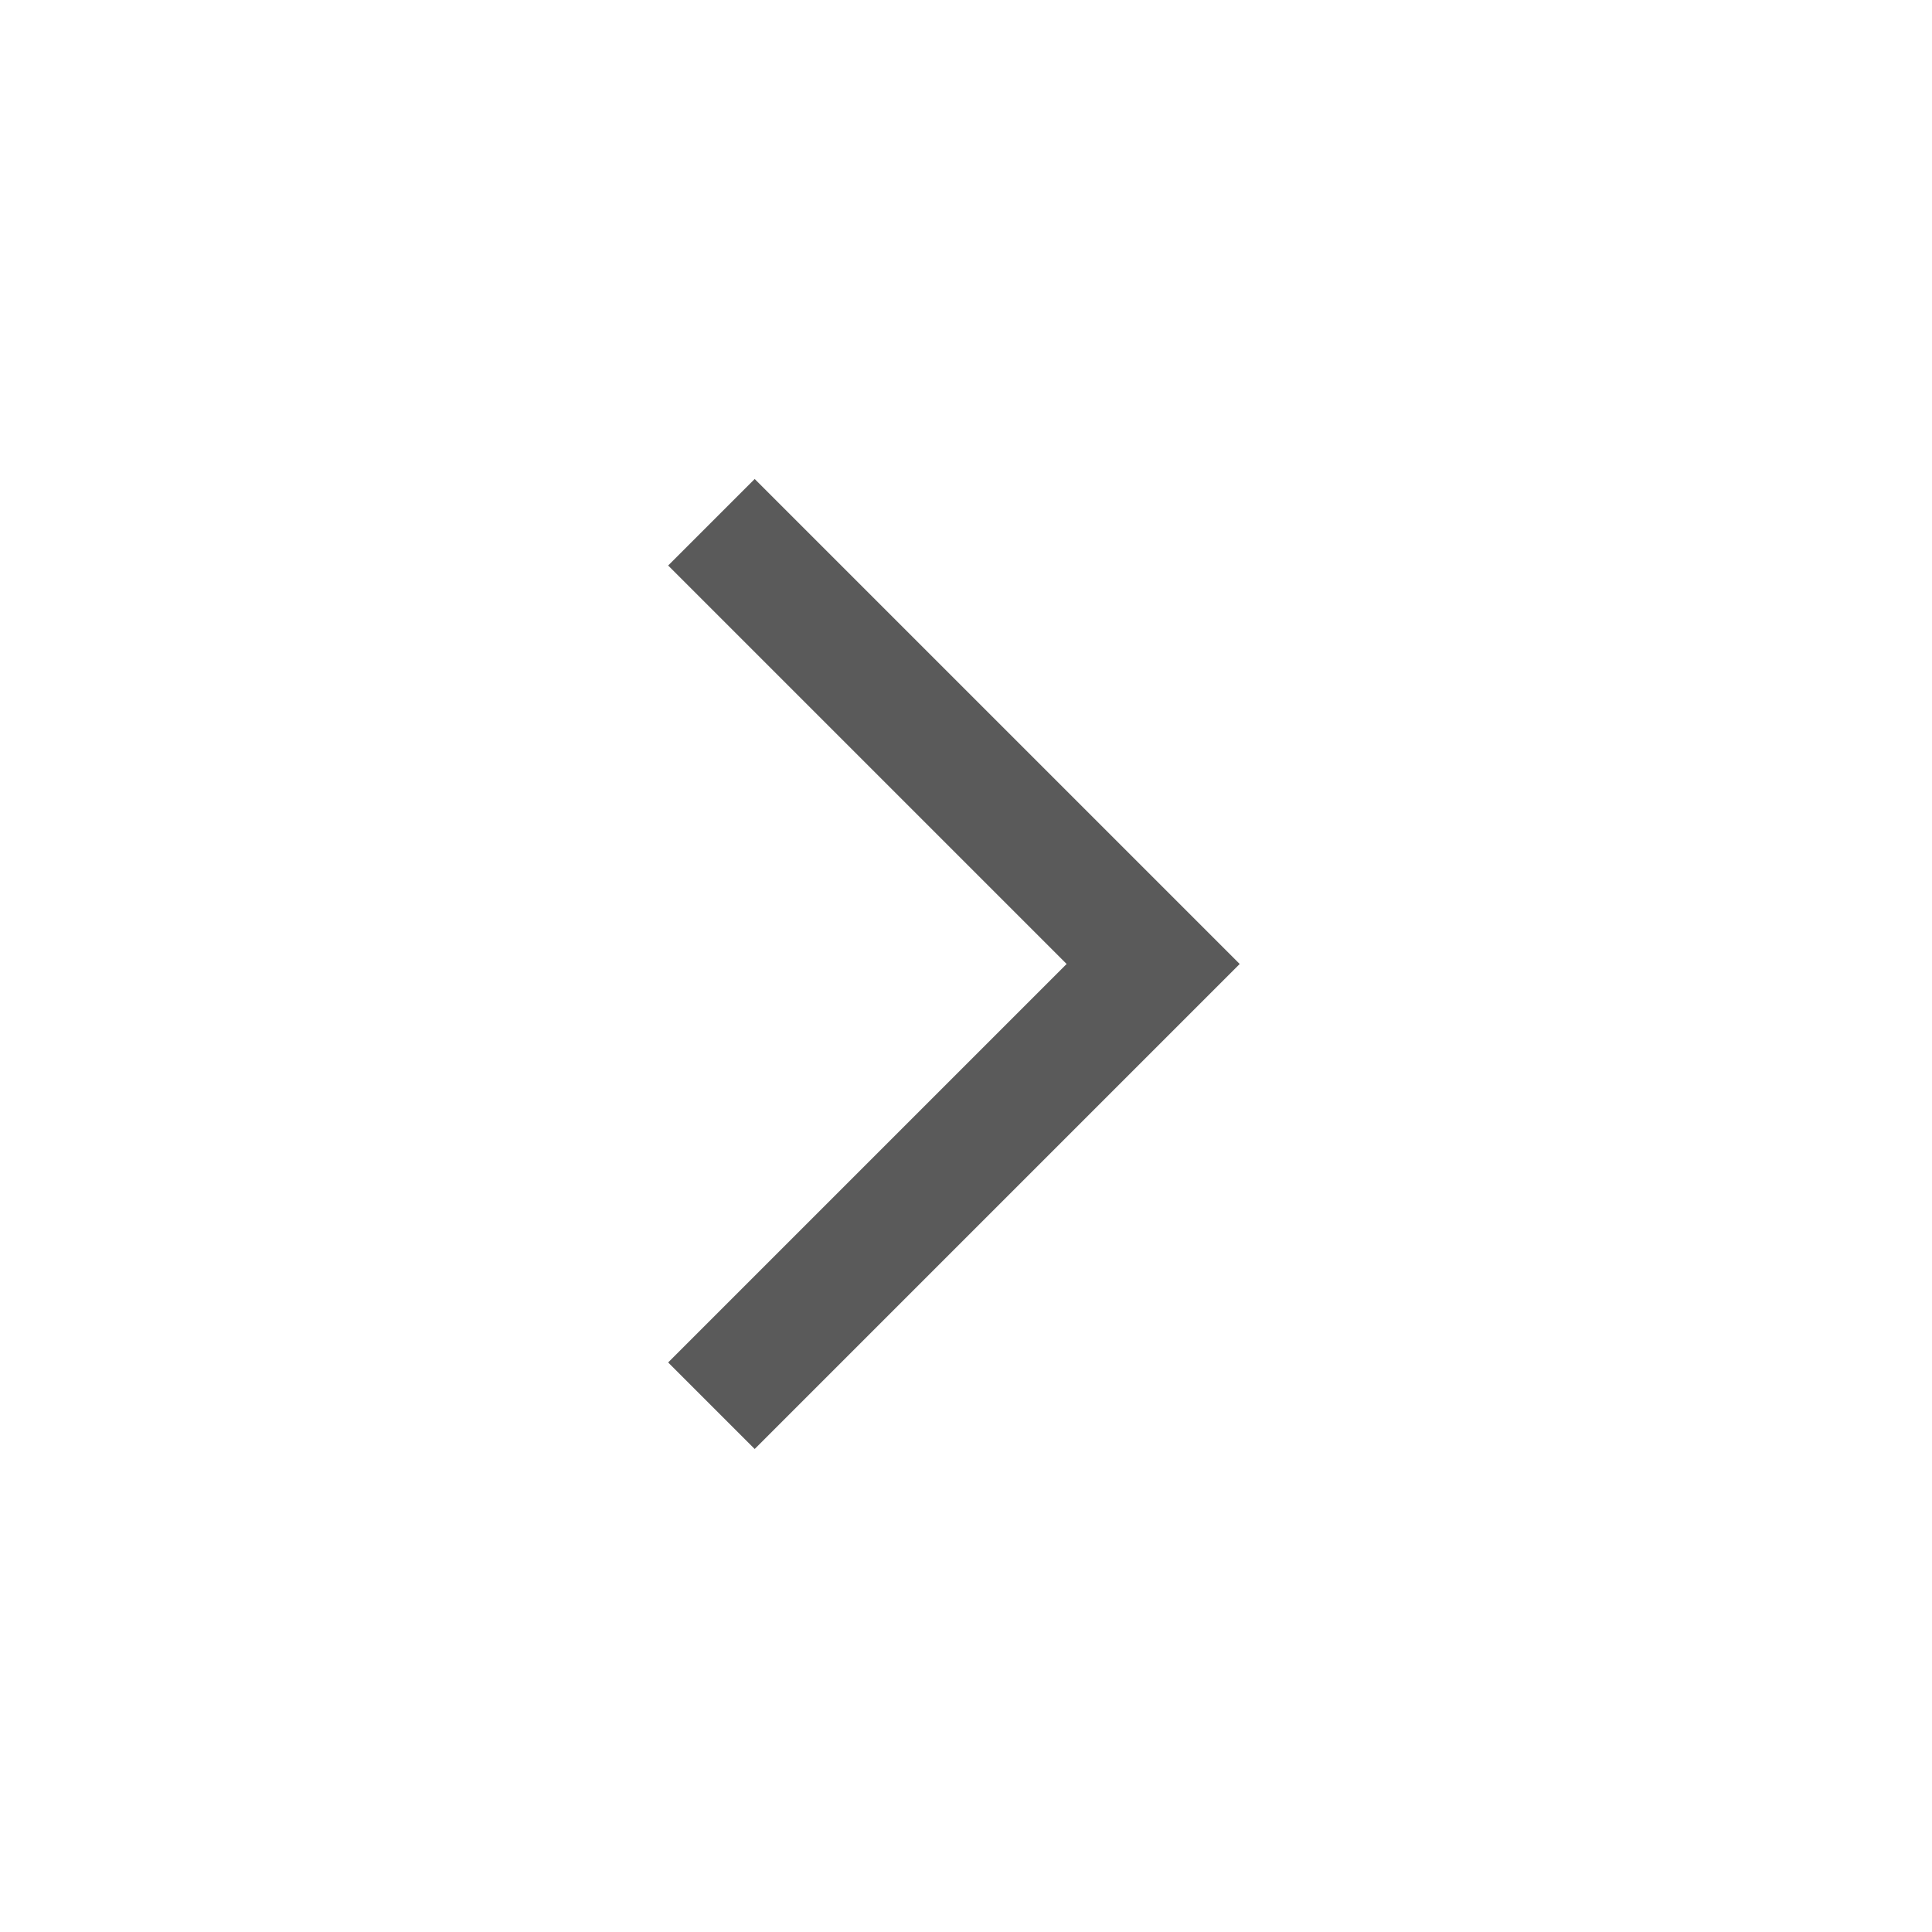
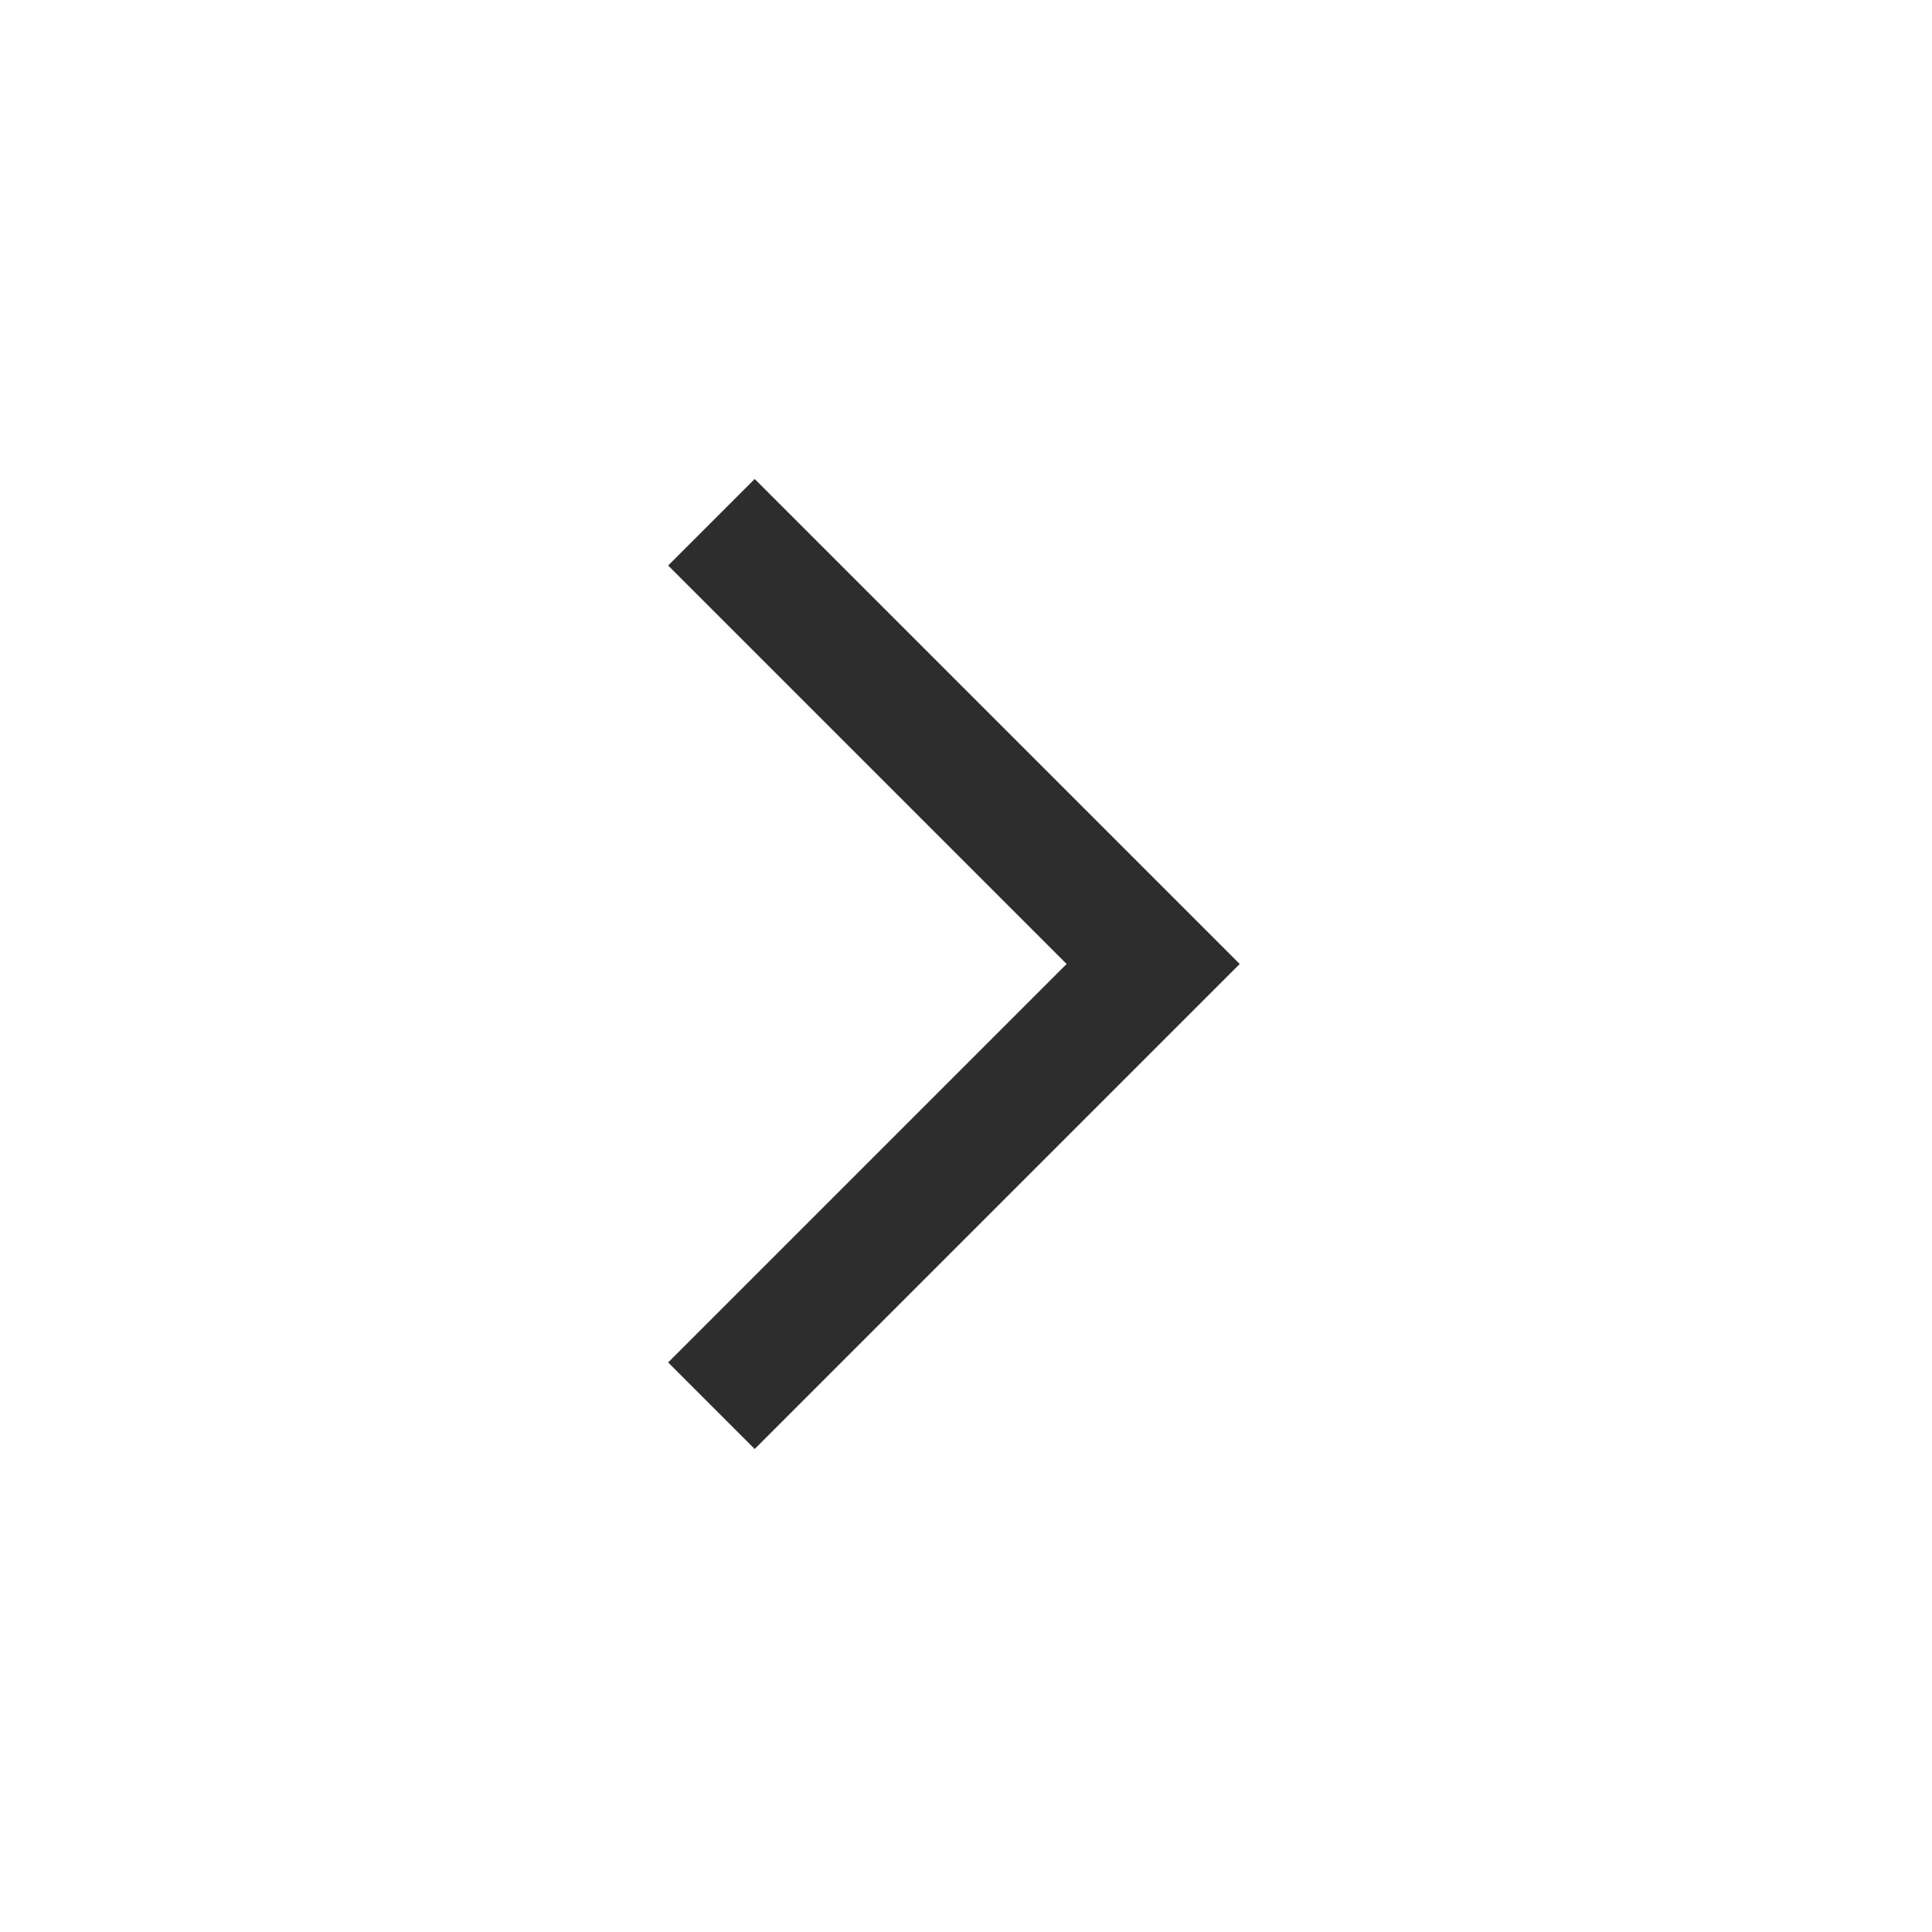
<svg xmlns="http://www.w3.org/2000/svg" height="48" viewBox="0 -960 960 960" width="48" version="1.1" id="svg1">
  <defs id="defs1" />
-   <path d="M530-481 332-679l43-43 241 241-241 241-43-43 198-198Z" id="path1" style="fill:#5a5a5a;fill-opacity:1" />
+   <path d="M530-481 332-679l43-43 241 241-241 241-43-43 198-198Z" id="path1" style="fill:#2d2d2d;fill-opacity:1" />
</svg>
